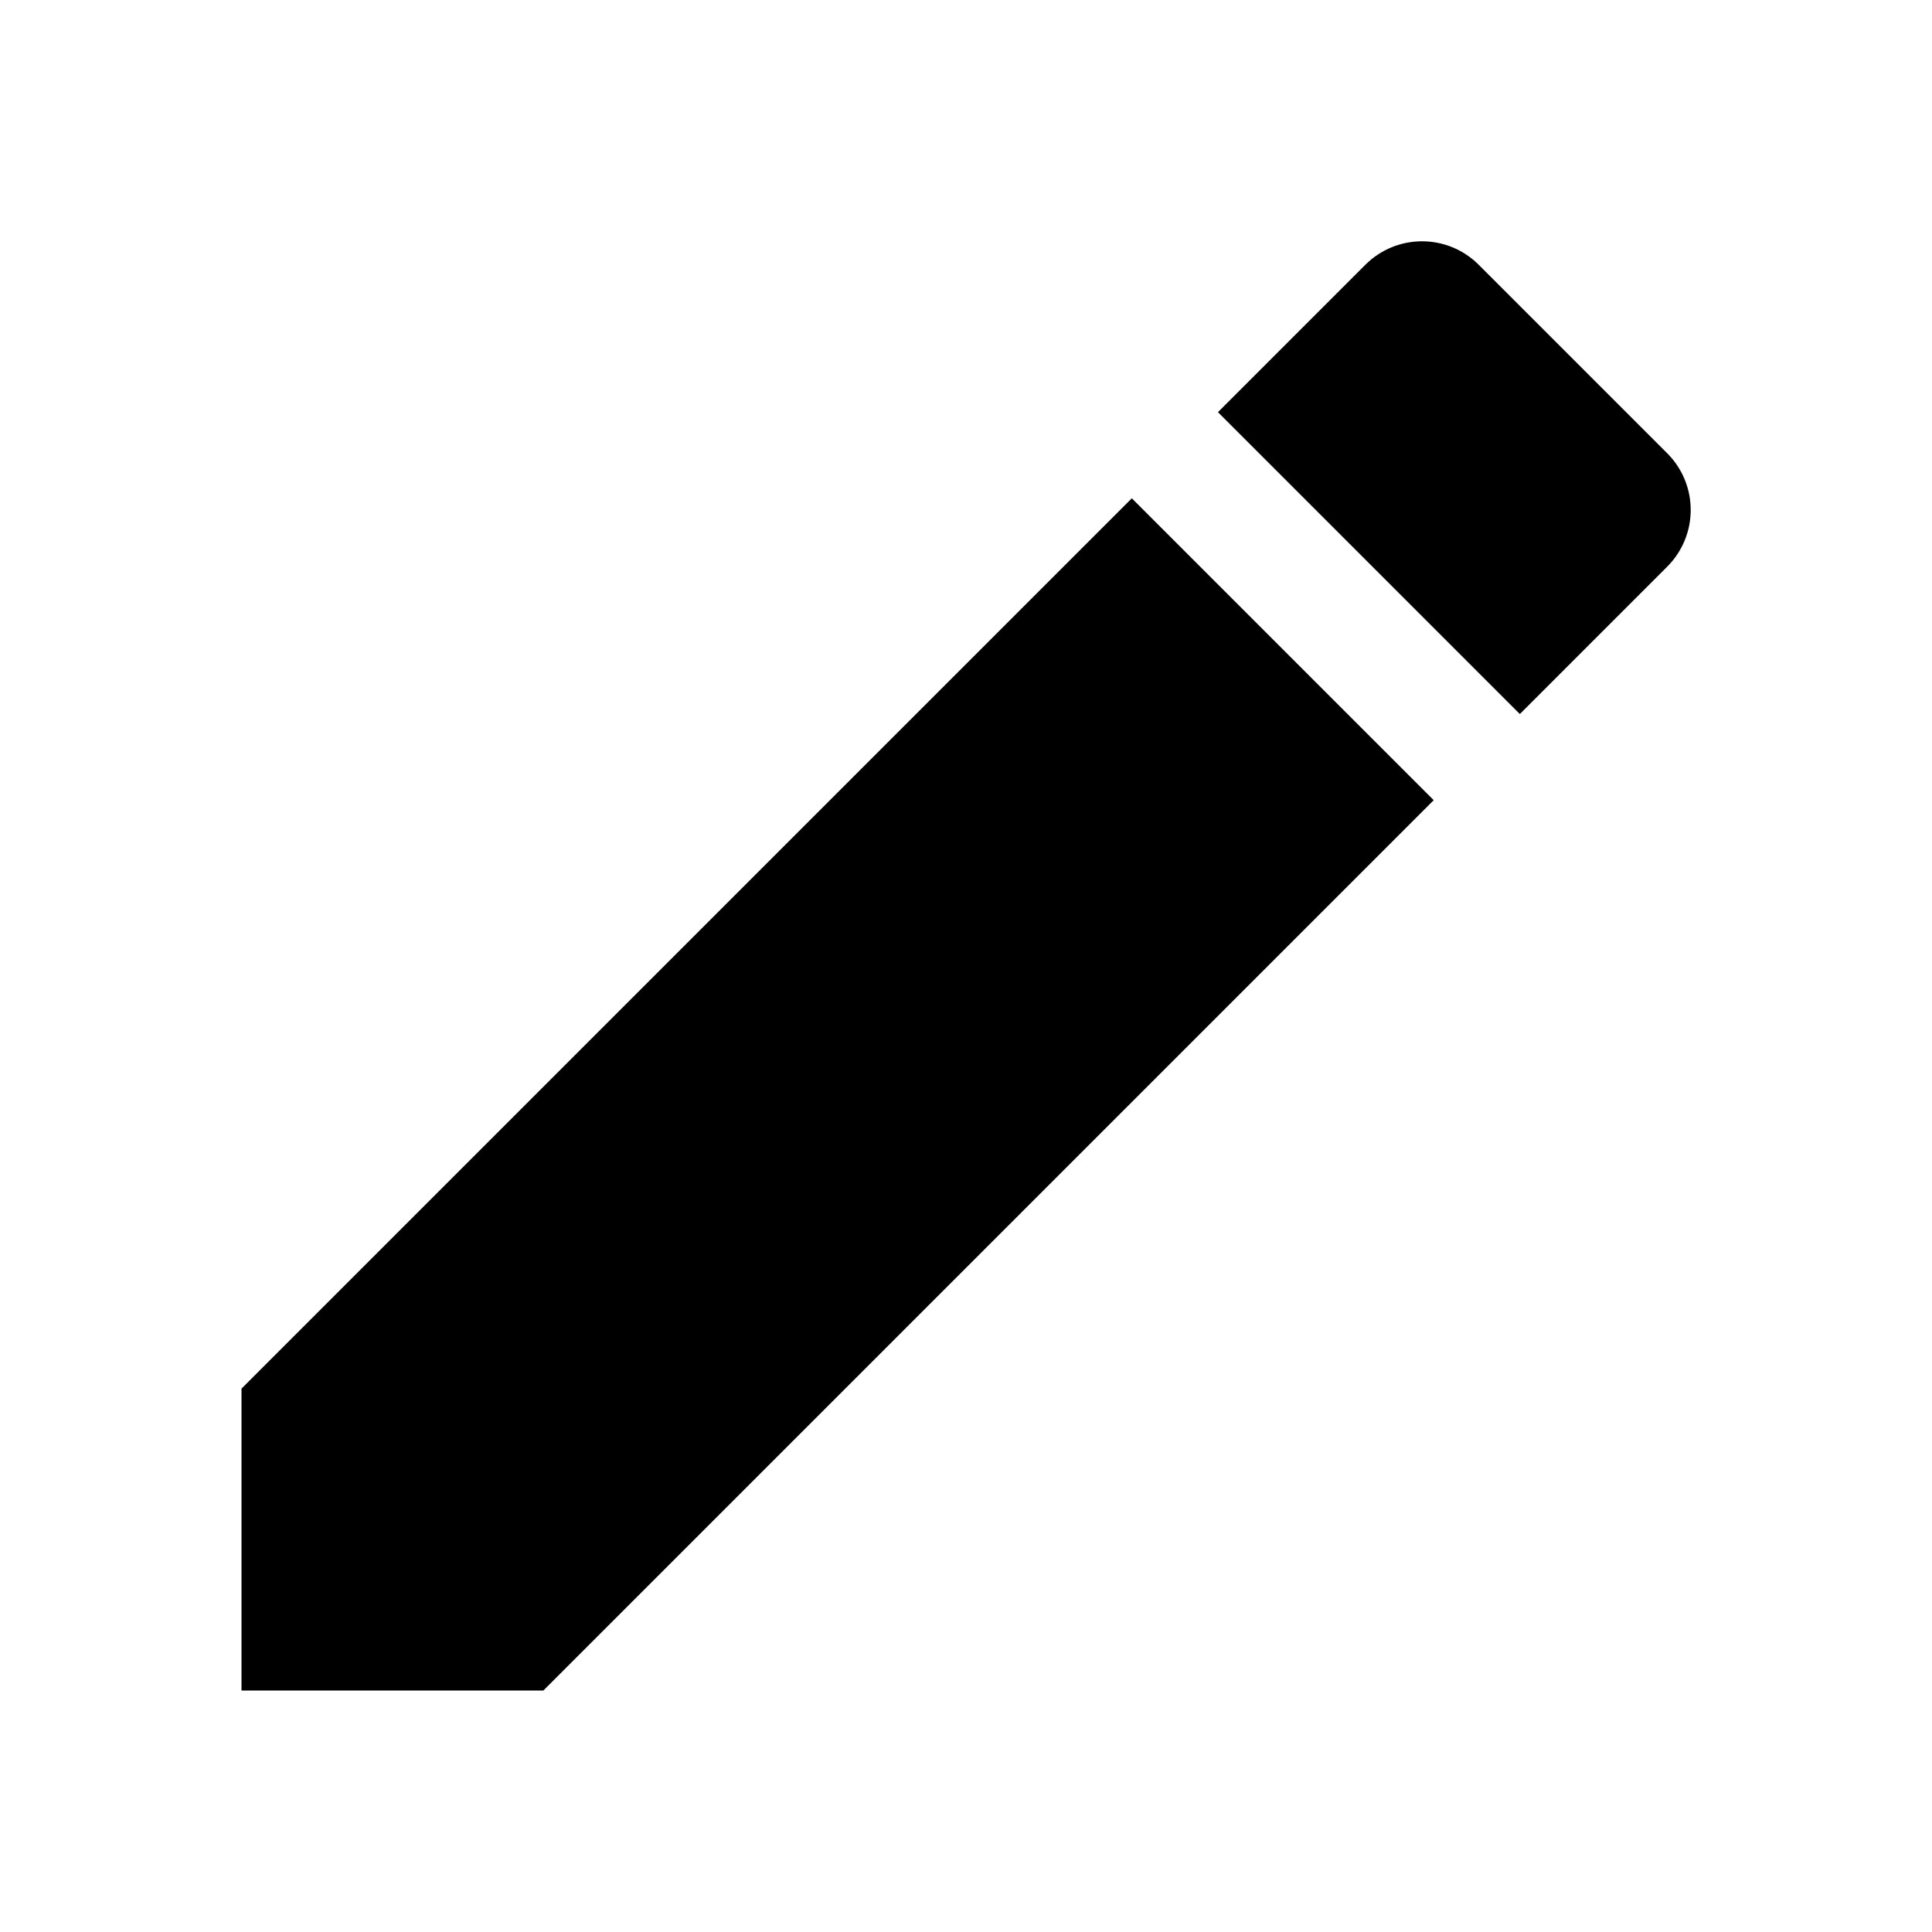
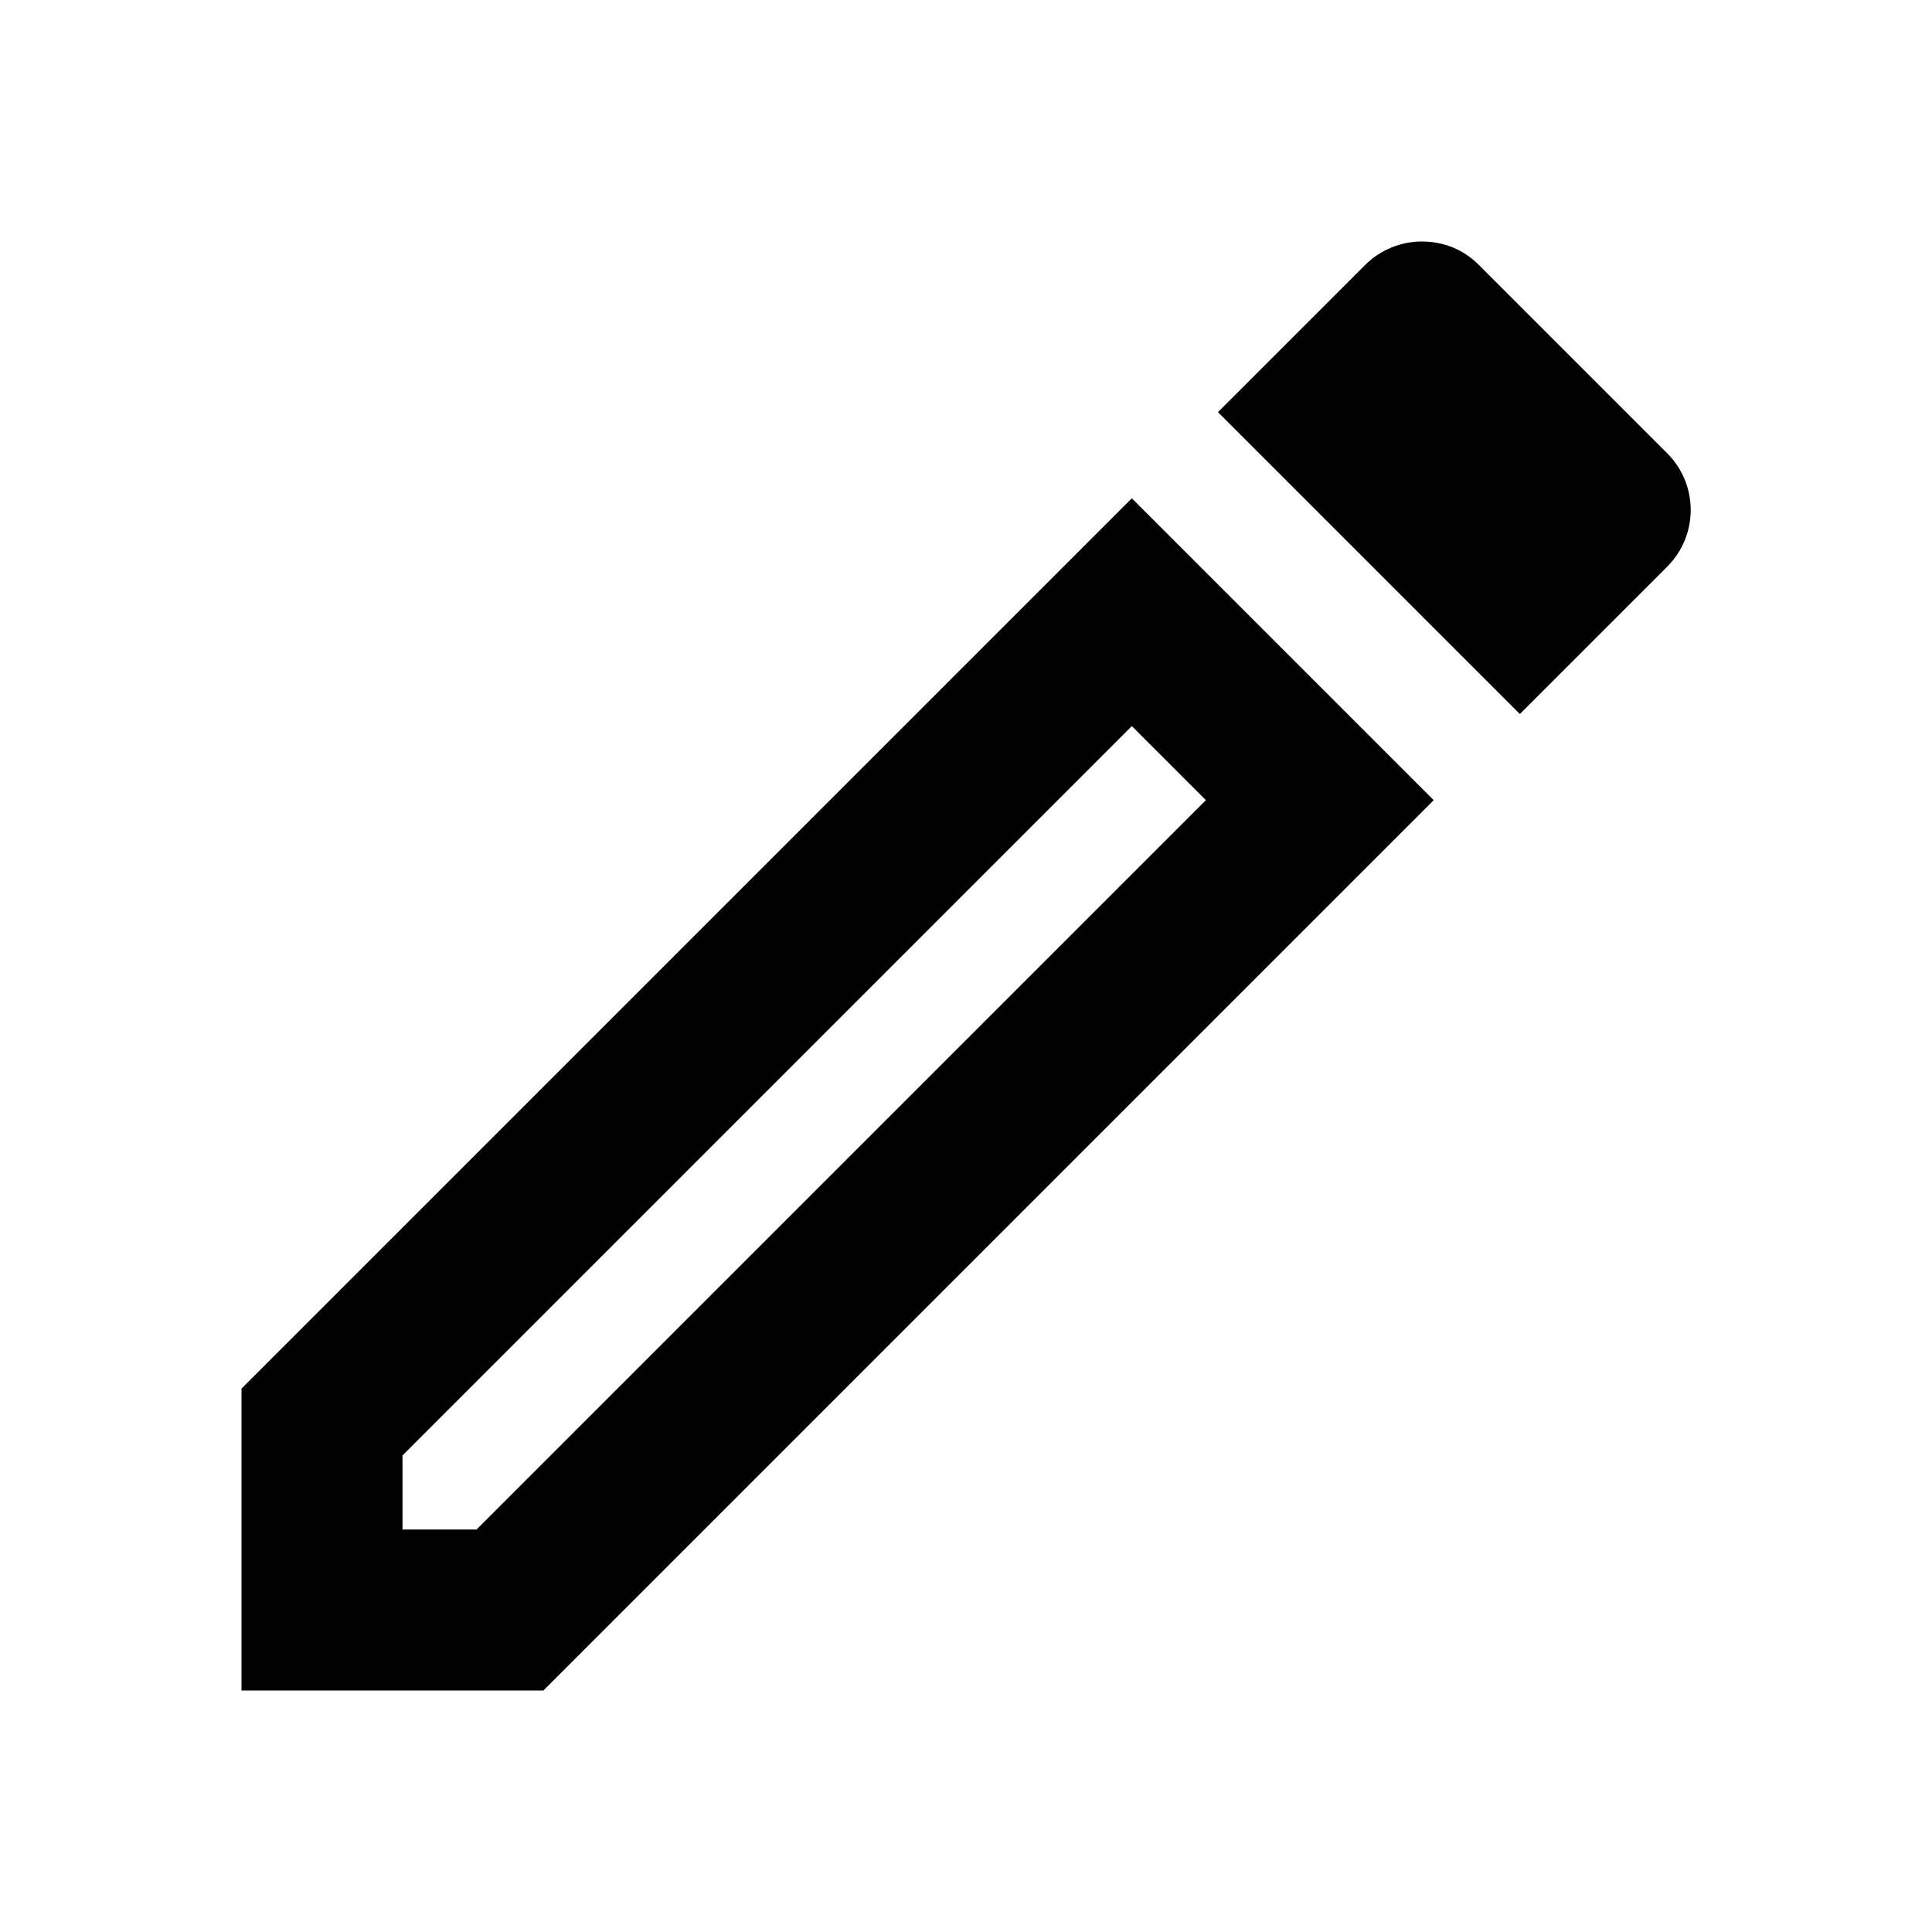
<svg xmlns="http://www.w3.org/2000/svg" width="24" height="24" viewBox="0 0 24 24">
-   <path d="M3 17.25V21h3.75L17.81 9.94l-3.75-3.75L3 17.25zM20.71 7.04c.39-.39.39-1.02 0-1.41l-2.34-2.34c-.39-.39-1.02-.39-1.41 0l-1.83 1.83 3.75 3.75 1.83-1.83z" />
-   <path d="M0 0h24v24H0z" fill="none" />
+   <path fill="none" d="M0 0h24v24H0V0z" />
+   <path d="M14.06 9.02l.92.92L5.92 19H5v-.92l9.06-9.06M17.66 3c-.25 0-.51.1-.7.29l-1.83 1.83 3.75 3.75 1.83-1.83c.39-.39.39-1.02 0-1.41l-2.34-2.34c-.2-.2-.45-.29-.71-.29zm-3.6 3.19L3 17.25V21h3.75L17.81 9.94l-3.75-3.75z" />
</svg>
